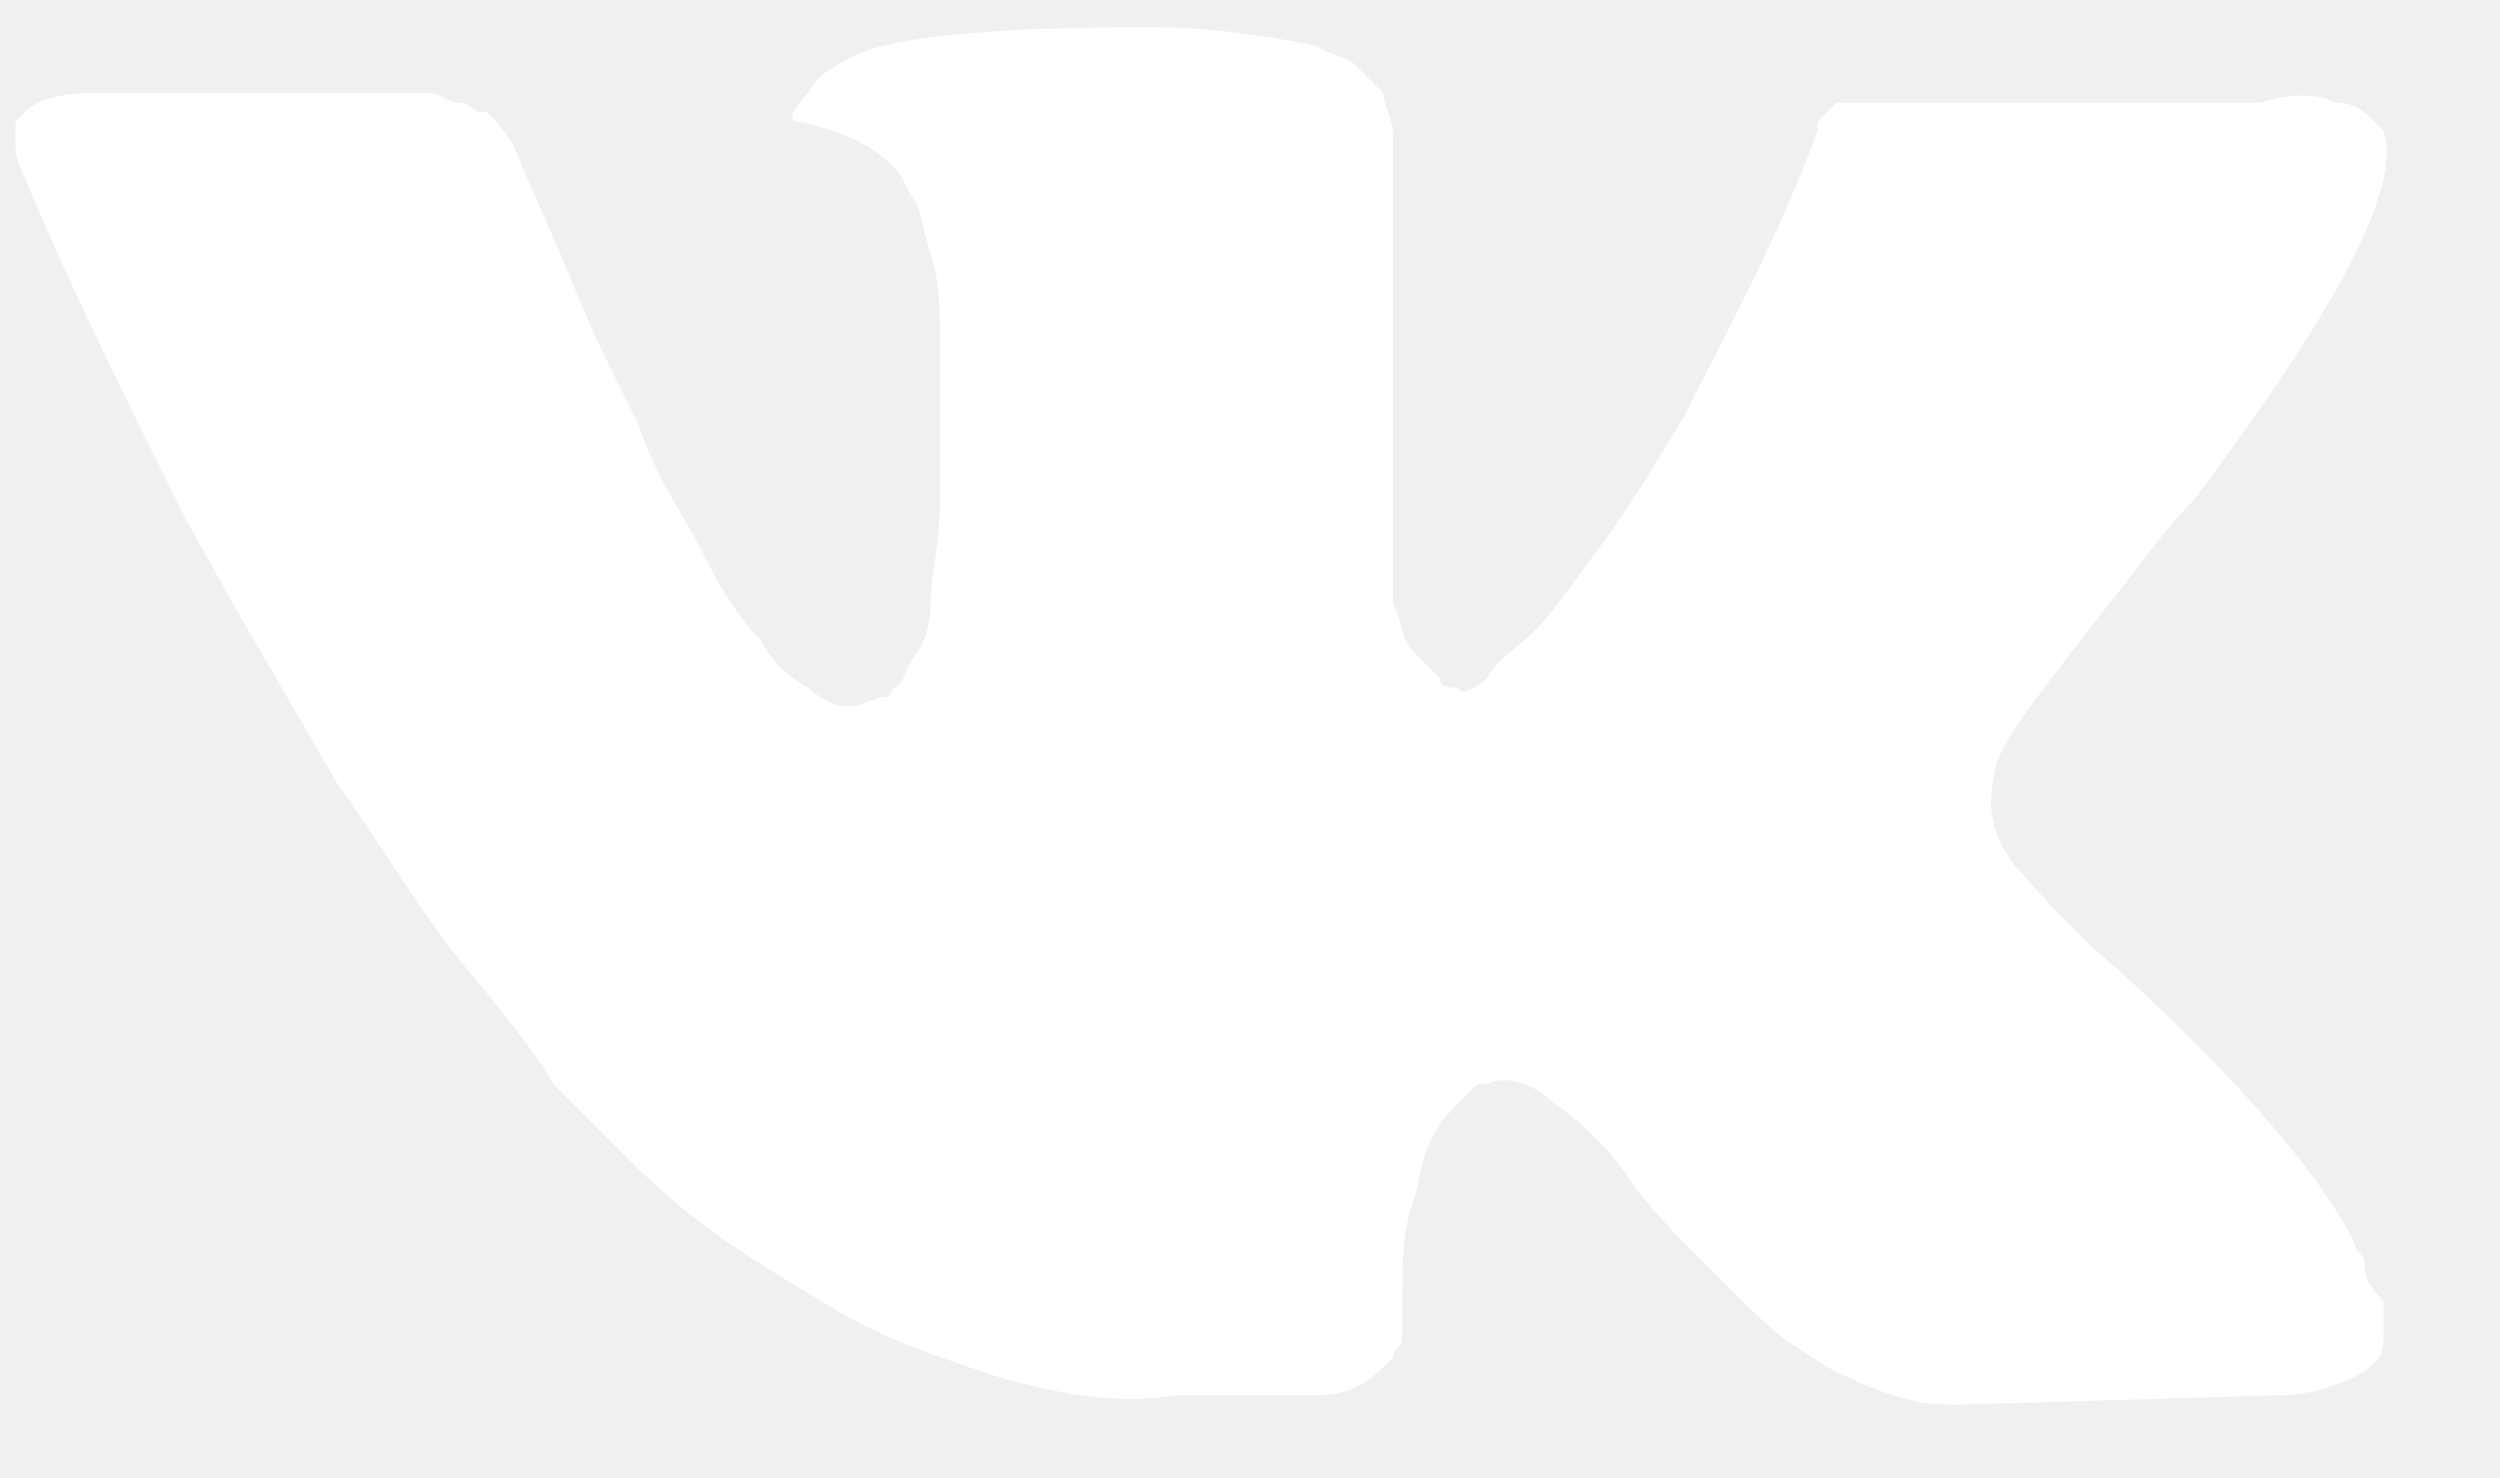
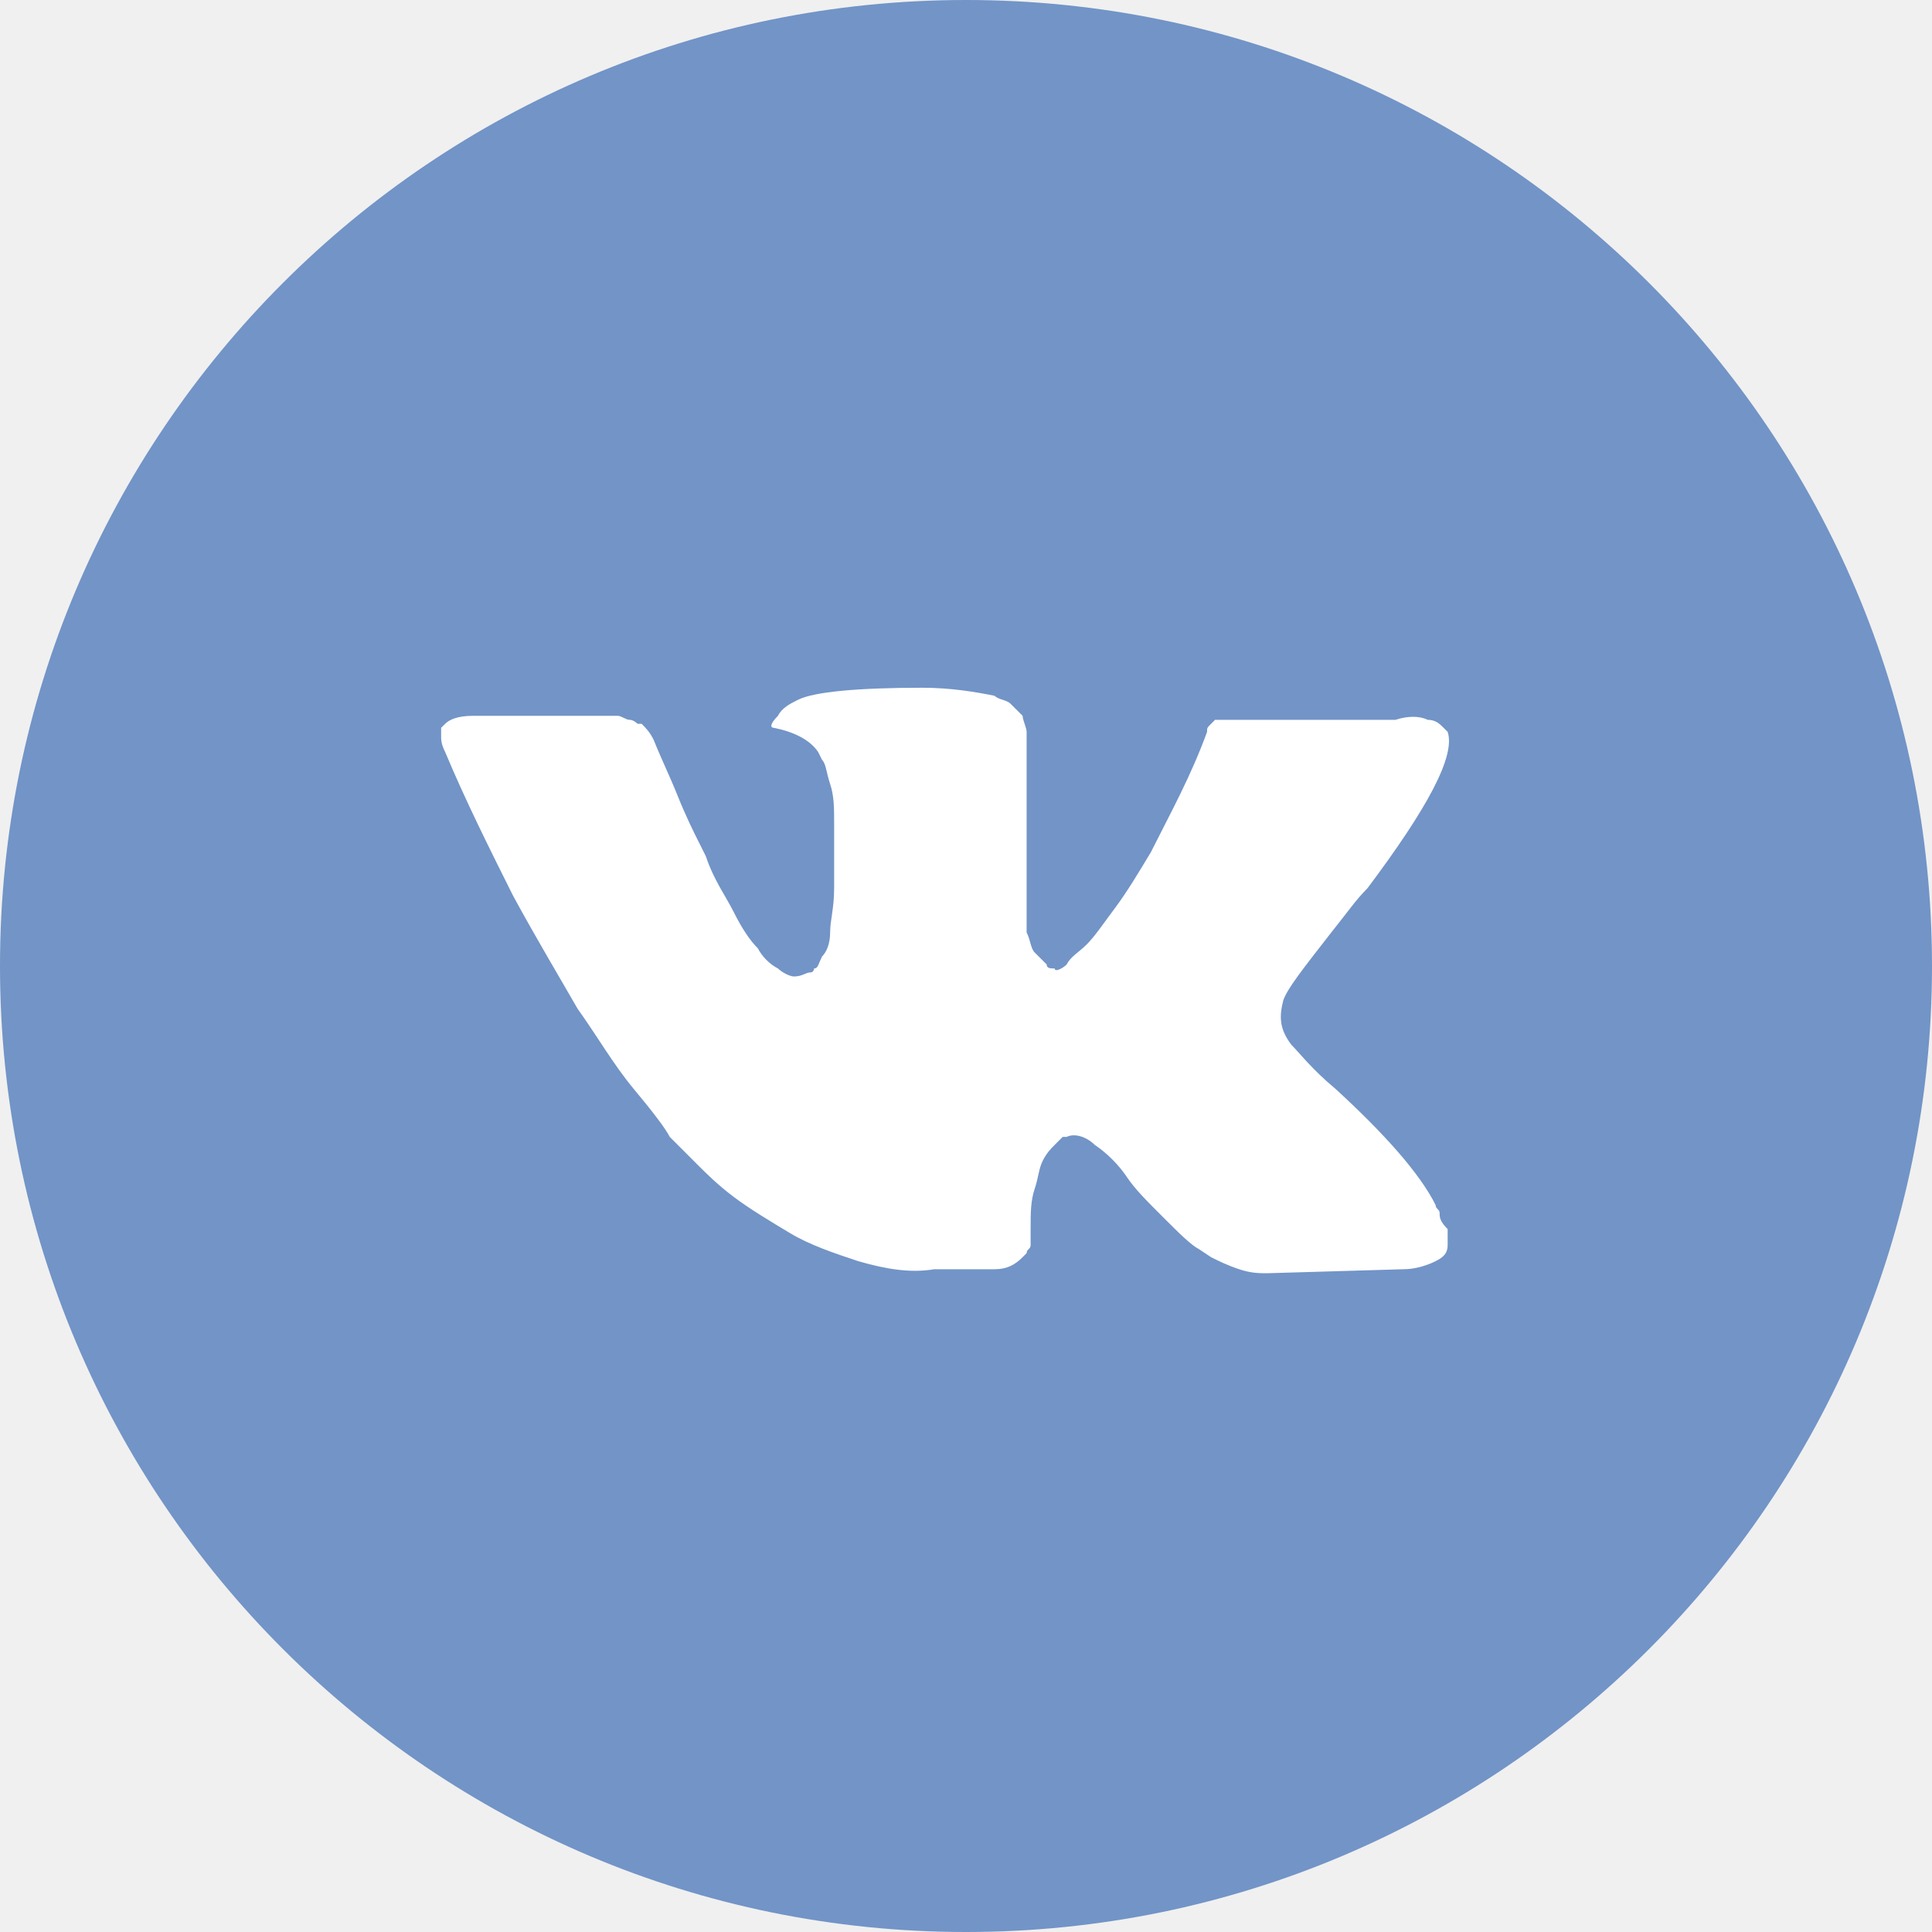
- <svg xmlns="http://www.w3.org/2000/svg" width="22" height="13" viewBox="0 0 22 13" fill="none">
-   <path d="M20.809 11.115C20.809 11.032 20.726 11.032 20.726 10.949C20.393 10.285 19.646 9.455 18.65 8.542C18.152 8.127 17.903 7.794 17.737 7.628C17.488 7.296 17.488 7.047 17.571 6.715C17.654 6.466 17.986 6.051 18.567 5.304C18.899 4.889 19.065 4.64 19.314 4.39C20.559 2.73 21.141 1.651 20.975 1.153L20.892 1.07C20.809 0.987 20.726 0.904 20.559 0.904C20.393 0.82 20.144 0.82 19.895 0.904H16.741C16.657 0.904 16.657 0.904 16.491 0.904C16.408 0.904 16.325 0.904 16.325 0.904H16.242H16.159L16.076 0.987C15.993 1.07 15.993 1.07 15.993 1.153C15.661 2.066 15.246 2.813 14.831 3.643C14.582 4.058 14.333 4.473 14.084 4.806C13.835 5.138 13.669 5.387 13.503 5.553C13.336 5.719 13.171 5.802 13.088 5.968C13.004 6.051 12.838 6.134 12.838 6.051C12.755 6.051 12.672 6.051 12.672 5.968C12.589 5.885 12.506 5.802 12.423 5.719C12.34 5.636 12.34 5.47 12.257 5.304C12.257 5.138 12.257 4.972 12.257 4.889C12.257 4.806 12.257 4.557 12.257 4.39C12.257 4.141 12.257 3.975 12.257 3.892C12.257 3.643 12.257 3.311 12.257 2.979C12.257 2.647 12.257 2.398 12.257 2.232C12.257 2.066 12.257 1.817 12.257 1.651C12.257 1.402 12.257 1.236 12.257 1.153C12.257 1.07 12.174 0.903 12.174 0.82C12.091 0.737 12.008 0.654 11.925 0.571C11.842 0.488 11.676 0.488 11.593 0.405C11.178 0.322 10.68 0.239 10.099 0.239C8.77 0.239 7.857 0.322 7.525 0.488C7.359 0.571 7.193 0.654 7.11 0.82C6.944 0.987 6.944 1.07 7.027 1.07C7.442 1.153 7.774 1.319 7.94 1.568L8.023 1.734C8.106 1.817 8.106 1.983 8.189 2.232C8.272 2.481 8.272 2.73 8.272 3.062C8.272 3.56 8.272 4.058 8.272 4.39C8.272 4.806 8.189 5.055 8.189 5.304C8.189 5.553 8.106 5.719 8.023 5.802C7.94 5.968 7.94 6.051 7.857 6.051C7.857 6.051 7.857 6.134 7.774 6.134C7.691 6.134 7.608 6.217 7.442 6.217C7.359 6.217 7.193 6.134 7.11 6.051C6.944 5.968 6.778 5.802 6.695 5.636C6.529 5.47 6.363 5.221 6.197 4.889C6.031 4.556 5.781 4.224 5.615 3.726L5.449 3.394C5.366 3.228 5.2 2.896 5.034 2.481C4.868 2.066 4.702 1.734 4.536 1.319C4.453 1.153 4.37 1.07 4.287 0.987H4.204C4.204 0.987 4.121 0.904 4.038 0.904C3.955 0.904 3.872 0.82 3.789 0.82H0.8C0.468 0.82 0.302 0.903 0.219 0.987L0.136 1.07C0.136 1.07 0.136 1.153 0.136 1.236C0.136 1.319 0.136 1.402 0.219 1.568C0.634 2.564 1.132 3.56 1.63 4.557C2.128 5.47 2.627 6.3 2.959 6.881C3.374 7.462 3.706 8.043 4.121 8.542C4.536 9.04 4.785 9.372 4.868 9.538C5.034 9.704 5.117 9.787 5.2 9.87L5.449 10.119C5.615 10.285 5.864 10.534 6.197 10.783C6.529 11.032 6.944 11.281 7.359 11.53C7.774 11.78 8.272 11.946 8.77 12.112C9.351 12.278 9.85 12.361 10.348 12.278H11.593C11.842 12.278 12.008 12.195 12.174 12.029L12.257 11.945C12.257 11.863 12.34 11.863 12.34 11.78C12.34 11.697 12.34 11.614 12.34 11.447C12.34 11.115 12.34 10.866 12.423 10.617C12.506 10.368 12.506 10.202 12.589 10.036C12.672 9.87 12.755 9.787 12.838 9.704C12.921 9.621 13.005 9.538 13.005 9.538H13.088C13.254 9.455 13.503 9.538 13.669 9.704C13.918 9.87 14.167 10.119 14.333 10.368C14.499 10.617 14.748 10.866 15.08 11.198C15.412 11.53 15.661 11.78 15.827 11.863L16.076 12.029C16.242 12.112 16.408 12.195 16.657 12.278C16.907 12.361 17.073 12.361 17.239 12.361L20.061 12.278C20.311 12.278 20.559 12.195 20.726 12.112C20.892 12.029 20.975 11.945 20.975 11.78C20.975 11.697 20.975 11.53 20.975 11.447C20.809 11.281 20.809 11.198 20.809 11.115Z" fill="white" />
+ <svg xmlns="http://www.w3.org/2000/svg" width="40" height="40" viewBox="0 0 40 40" fill="none">
+   <circle cx="20" cy="20" r="20" fill="#7294C7" />
+   <path d="M29.806 25.115C29.806 25.032 29.723 25.032 29.723 24.949C29.391 24.285 28.644 23.455 27.648 22.542C27.149 22.126 26.9 21.794 26.734 21.628C26.485 21.296 26.485 21.047 26.568 20.715C26.651 20.466 26.983 20.051 27.564 19.304C27.897 18.889 28.063 18.64 28.312 18.39C29.557 16.73 30.138 15.651 29.972 15.152L29.889 15.069C29.806 14.986 29.723 14.903 29.557 14.903C29.391 14.82 29.142 14.82 28.893 14.903H25.738C25.655 14.903 25.655 14.903 25.489 14.903C25.406 14.903 25.323 14.903 25.323 14.903H25.24H25.157L25.074 14.986C24.991 15.069 24.991 15.069 24.991 15.152C24.659 16.066 24.244 16.813 23.828 17.643C23.579 18.058 23.33 18.473 23.081 18.805C22.832 19.138 22.666 19.387 22.5 19.553C22.334 19.719 22.168 19.802 22.085 19.968C22.002 20.051 21.836 20.134 21.836 20.051C21.753 20.051 21.67 20.051 21.67 19.968C21.587 19.885 21.504 19.802 21.421 19.719C21.338 19.636 21.338 19.47 21.255 19.304C21.255 19.138 21.255 18.972 21.255 18.889C21.255 18.805 21.255 18.556 21.255 18.39C21.255 18.141 21.255 17.975 21.255 17.892C21.255 17.643 21.255 17.311 21.255 16.979C21.255 16.647 21.255 16.398 21.255 16.232C21.255 16.066 21.255 15.817 21.255 15.651C21.255 15.402 21.255 15.236 21.255 15.152C21.255 15.069 21.172 14.903 21.172 14.82C21.089 14.737 21.006 14.654 20.923 14.571C20.84 14.488 20.674 14.488 20.591 14.405C20.175 14.322 19.677 14.239 19.096 14.239C17.768 14.239 16.855 14.322 16.523 14.488C16.356 14.571 16.19 14.654 16.107 14.82C15.941 14.986 15.941 15.069 16.024 15.069C16.439 15.152 16.771 15.319 16.938 15.568L17.021 15.734C17.104 15.817 17.104 15.983 17.187 16.232C17.27 16.481 17.27 16.73 17.27 17.062C17.27 17.56 17.27 18.058 17.27 18.39C17.27 18.805 17.187 19.055 17.187 19.304C17.187 19.553 17.104 19.719 17.021 19.802C16.938 19.968 16.938 20.051 16.855 20.051C16.855 20.051 16.855 20.134 16.771 20.134C16.689 20.134 16.605 20.217 16.439 20.217C16.356 20.217 16.19 20.134 16.107 20.051C15.941 19.968 15.775 19.802 15.692 19.636C15.526 19.47 15.36 19.221 15.194 18.889C15.028 18.556 14.779 18.224 14.613 17.726L14.447 17.394C14.364 17.228 14.198 16.896 14.032 16.481C13.866 16.066 13.7 15.734 13.534 15.319C13.451 15.152 13.368 15.069 13.285 14.986H13.202C13.202 14.986 13.118 14.903 13.036 14.903C12.953 14.903 12.87 14.82 12.786 14.82H9.798C9.466 14.82 9.299 14.903 9.216 14.986L9.133 15.069C9.133 15.069 9.133 15.152 9.133 15.236C9.133 15.319 9.133 15.402 9.216 15.568C9.632 16.564 10.13 17.56 10.628 18.556C11.126 19.47 11.624 20.3 11.956 20.881C12.371 21.462 12.703 22.043 13.118 22.542C13.534 23.04 13.783 23.372 13.866 23.538C14.032 23.704 14.115 23.787 14.198 23.87L14.447 24.119C14.613 24.285 14.862 24.534 15.194 24.783C15.526 25.032 15.941 25.281 16.356 25.53C16.771 25.779 17.27 25.945 17.768 26.111C18.349 26.278 18.847 26.361 19.345 26.278H20.591C20.84 26.278 21.006 26.195 21.172 26.029L21.255 25.945C21.255 25.863 21.338 25.863 21.338 25.779C21.338 25.696 21.338 25.613 21.338 25.447C21.338 25.115 21.338 24.866 21.421 24.617C21.504 24.368 21.504 24.202 21.587 24.036C21.67 23.87 21.753 23.787 21.836 23.704C21.919 23.621 22.002 23.538 22.002 23.538H22.085C22.251 23.455 22.5 23.538 22.666 23.704C22.915 23.87 23.164 24.119 23.33 24.368C23.496 24.617 23.745 24.866 24.078 25.198C24.41 25.53 24.659 25.779 24.825 25.863L25.074 26.029C25.24 26.111 25.406 26.195 25.655 26.278C25.904 26.361 26.07 26.361 26.236 26.361L29.059 26.278C29.308 26.278 29.557 26.195 29.723 26.111C29.889 26.029 29.972 25.945 29.972 25.779C29.972 25.696 29.972 25.53 29.972 25.447C29.806 25.281 29.806 25.198 29.806 25.115Z" fill="white" />
</svg>
